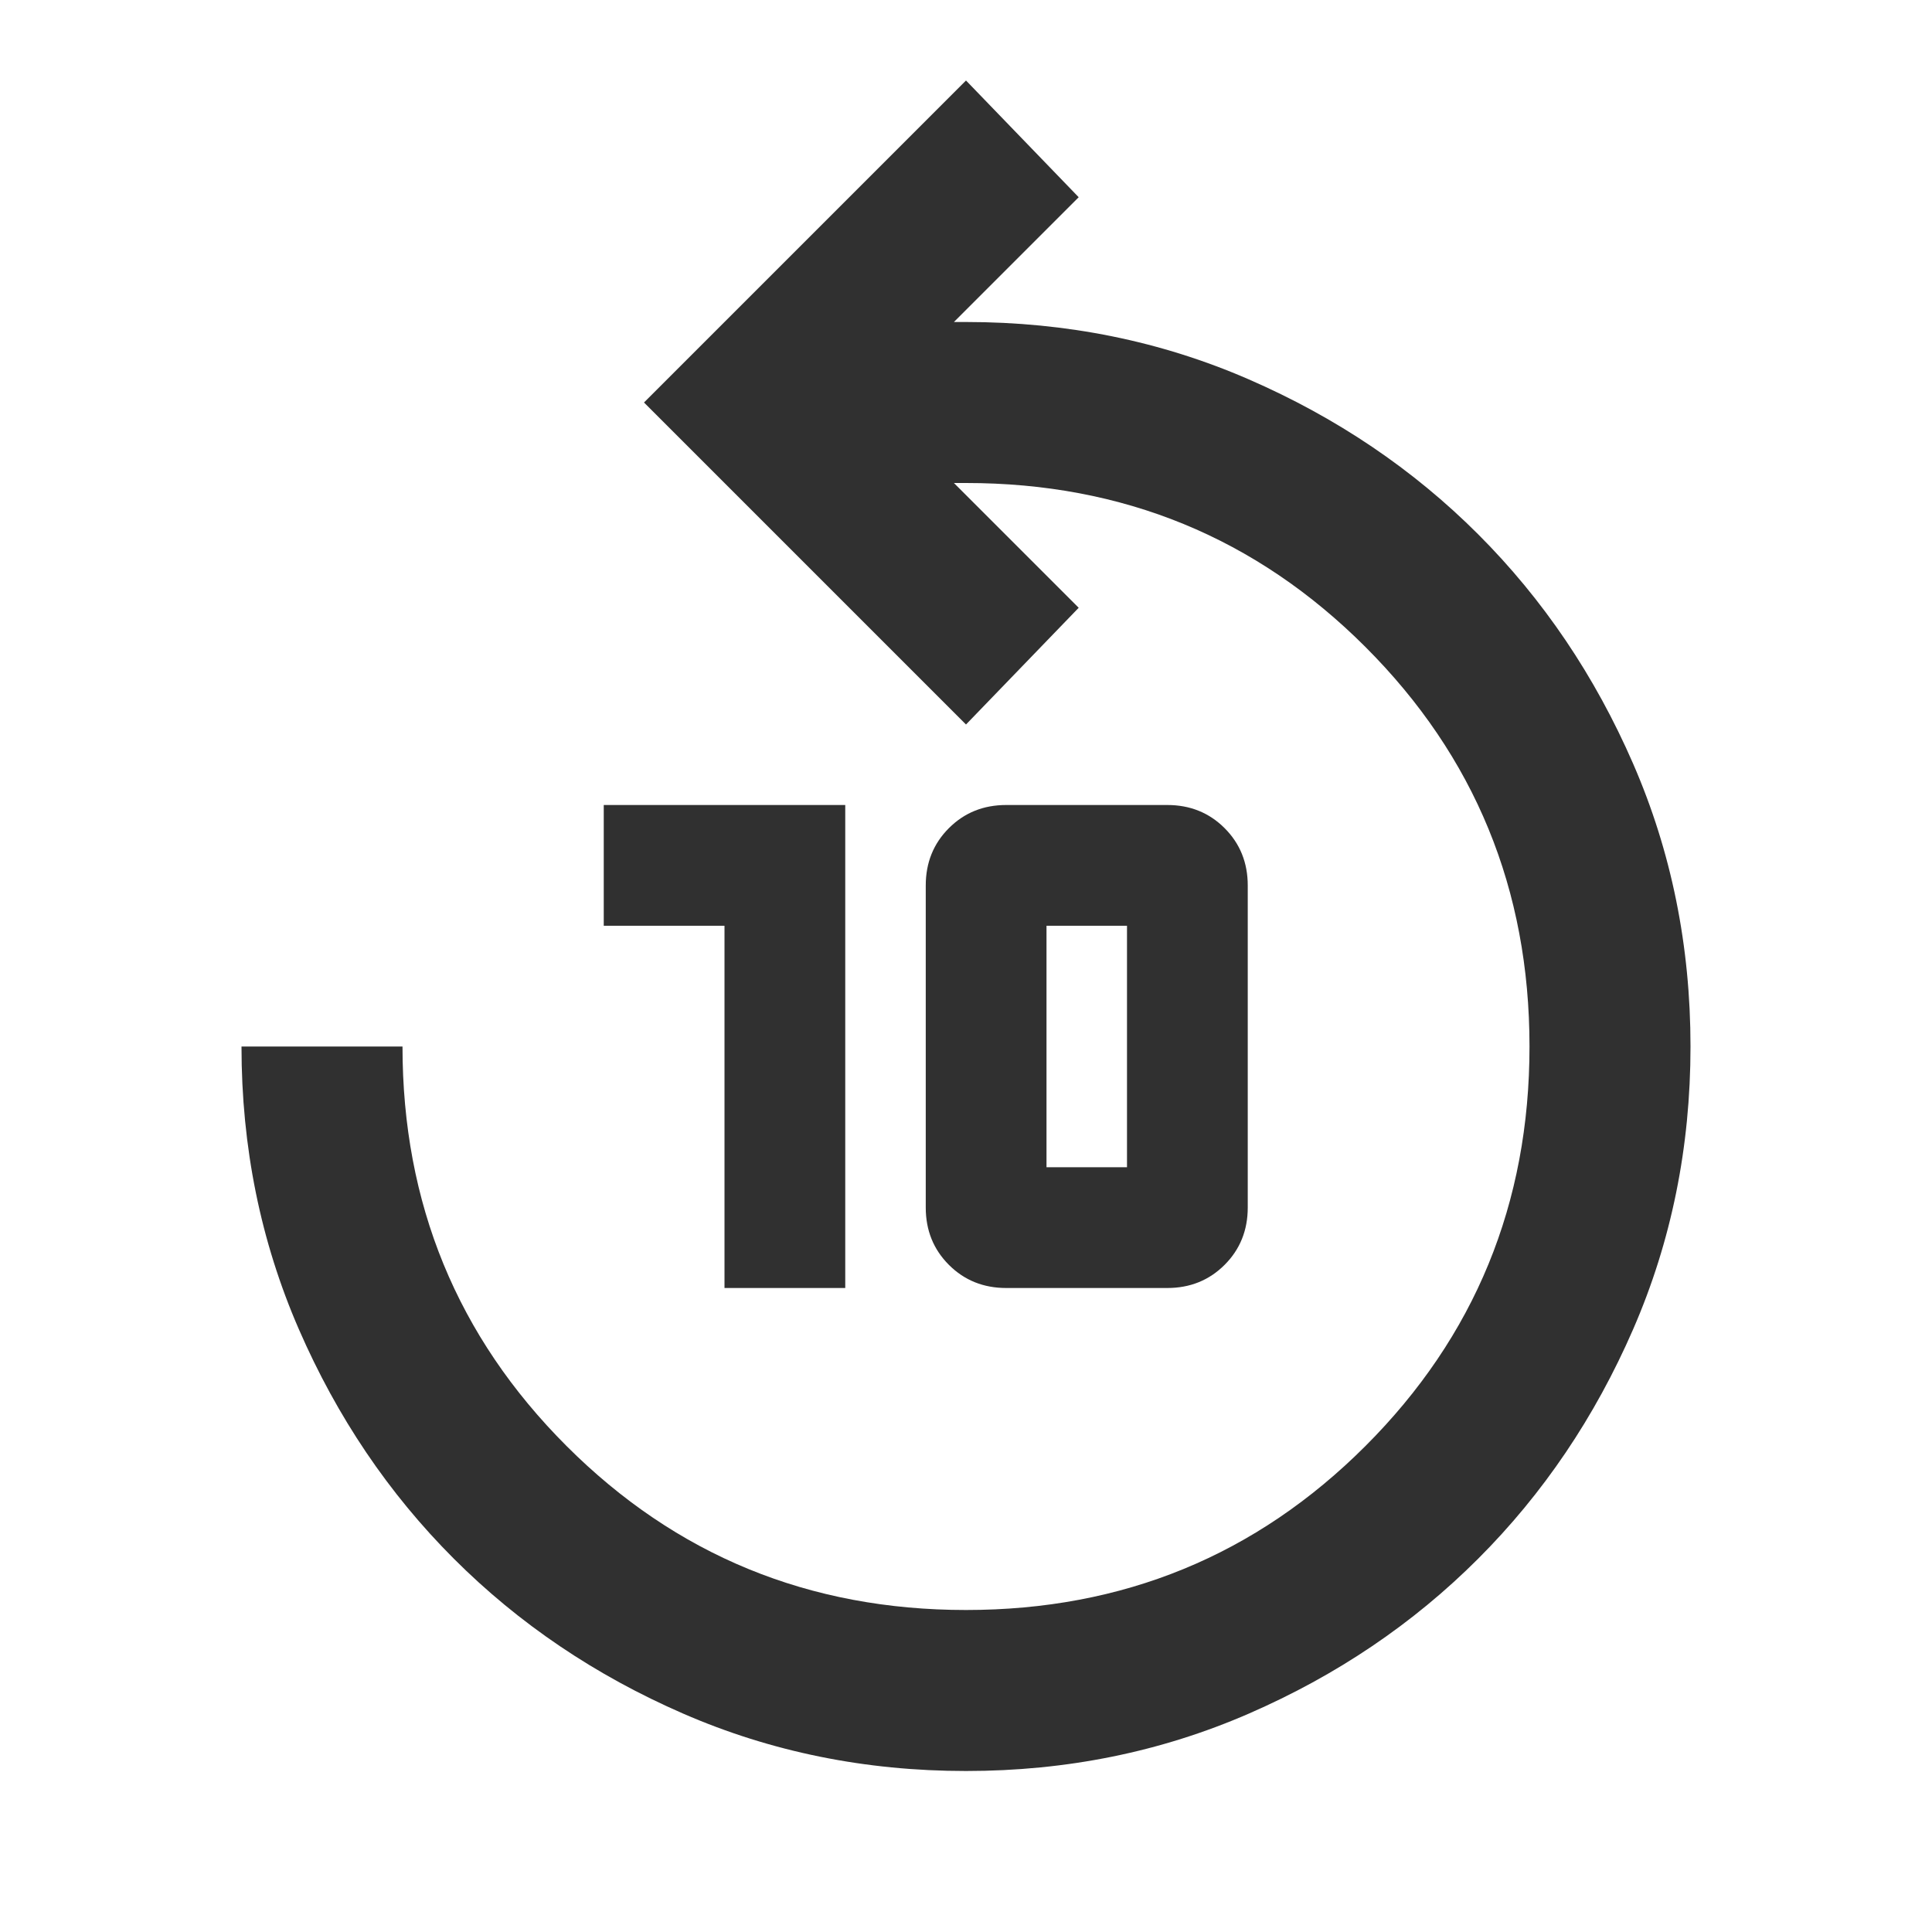
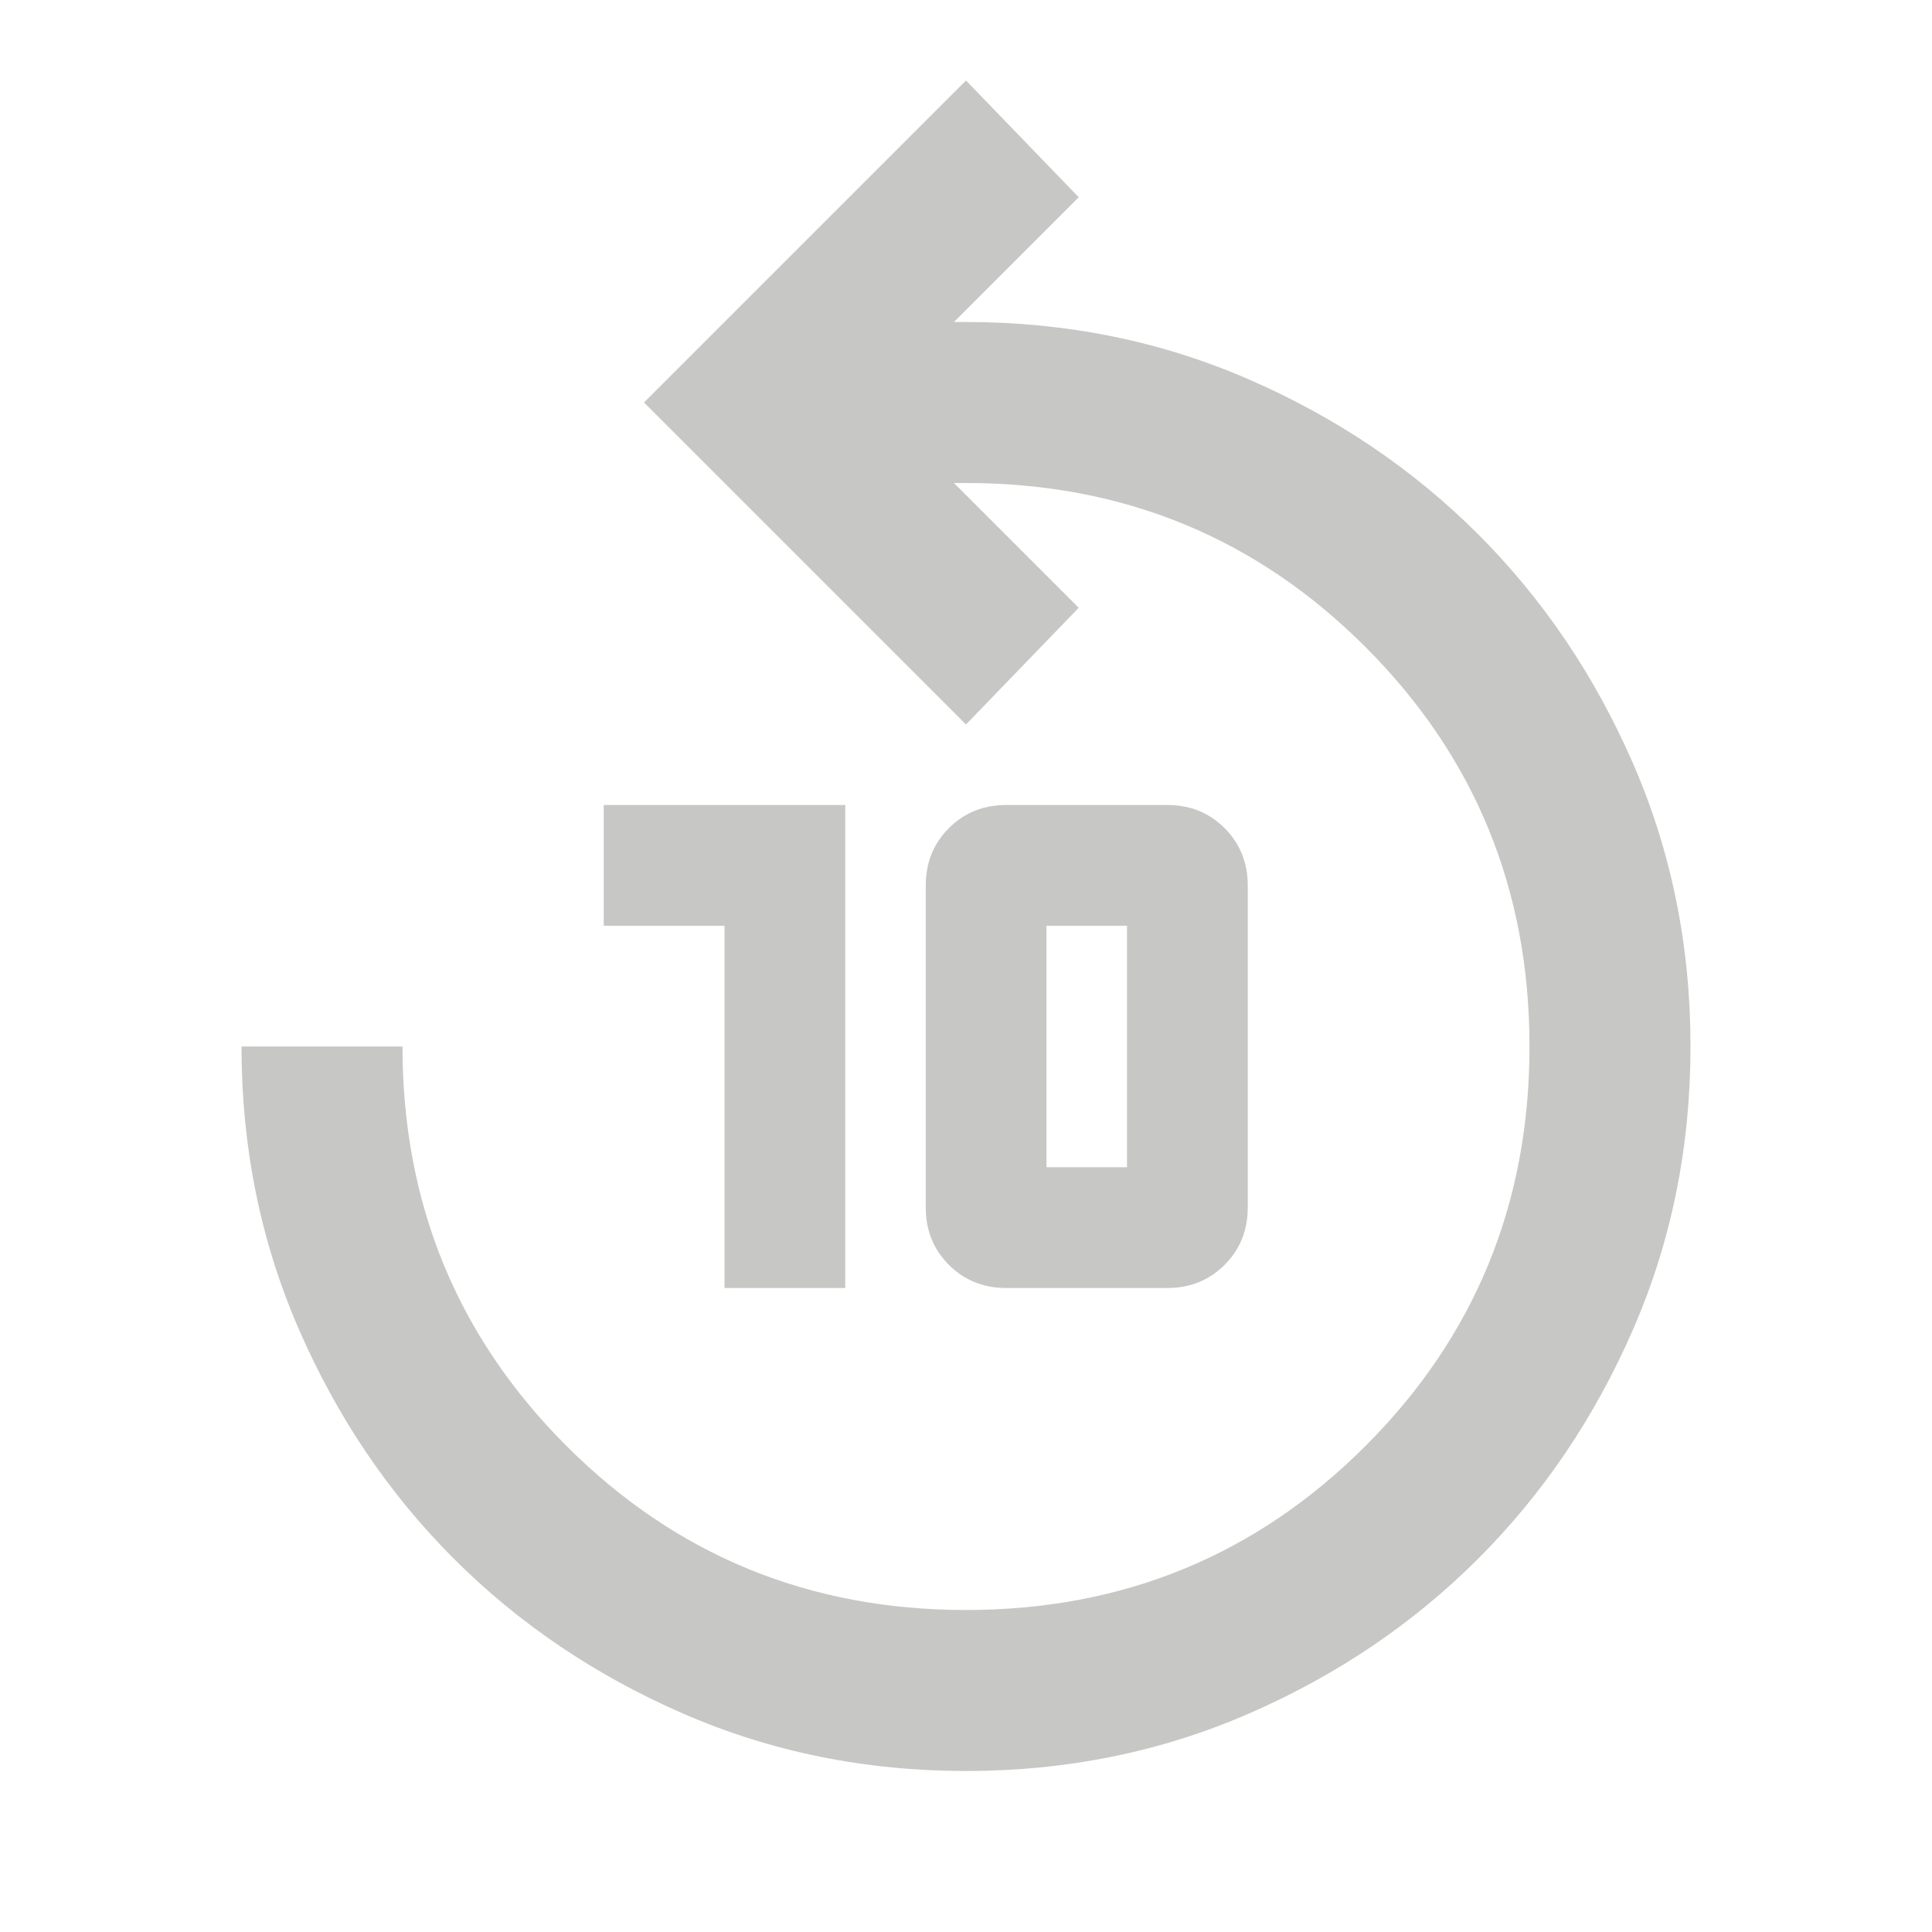
<svg xmlns="http://www.w3.org/2000/svg" height="24" viewBox="0 -960 960 960" width="24">
-   <path fill="#303030" d="M480-80q-75 0-140.5-28.5t-114-77q-48.5-48.5-77-114T120-440h80q0 117 81.5 198.5T480-160q117 0 198.5-81.5T760-440q0-117-81.5-198.5T480-720h-6l62 62-56 58-160-160 160-160 56 58-62 62h6q75 0 140.5 28.5t114 77q48.5 48.5 77 114T840-440q0 75-28.5 140.5t-77 114q-48.5 48.5-114 77T480-80ZM360-320v-180h-60v-60h120v240h-60Zm140 0q-17 0-28.5-11.5T460-360v-160q0-17 11.5-28.5T500-560h80q17 0 28.5 11.5T620-520v160q0 17-11.5 28.5T580-320h-80Zm20-60h40v-120h-40v120Z" />
+   <path fill="#C7C7C5" d="M480-80q-75 0-140.5-28.5t-114-77q-48.5-48.5-77-114T120-440h80q0 117 81.5 198.5T480-160q117 0 198.5-81.5T760-440q0-117-81.5-198.5T480-720h-6l62 62-56 58-160-160 160-160 56 58-62 62h6q75 0 140.5 28.5t114 77q48.5 48.5 77 114T840-440q0 75-28.5 140.5t-77 114q-48.5 48.5-114 77T480-80ZM360-320v-180h-60v-60h120v240h-60Zm140 0q-17 0-28.5-11.5T460-360v-160q0-17 11.5-28.5T500-560h80q17 0 28.5 11.5T620-520v160q0 17-11.5 28.5T580-320h-80Zm20-60h40v-120h-40v120Z" />
</svg>
